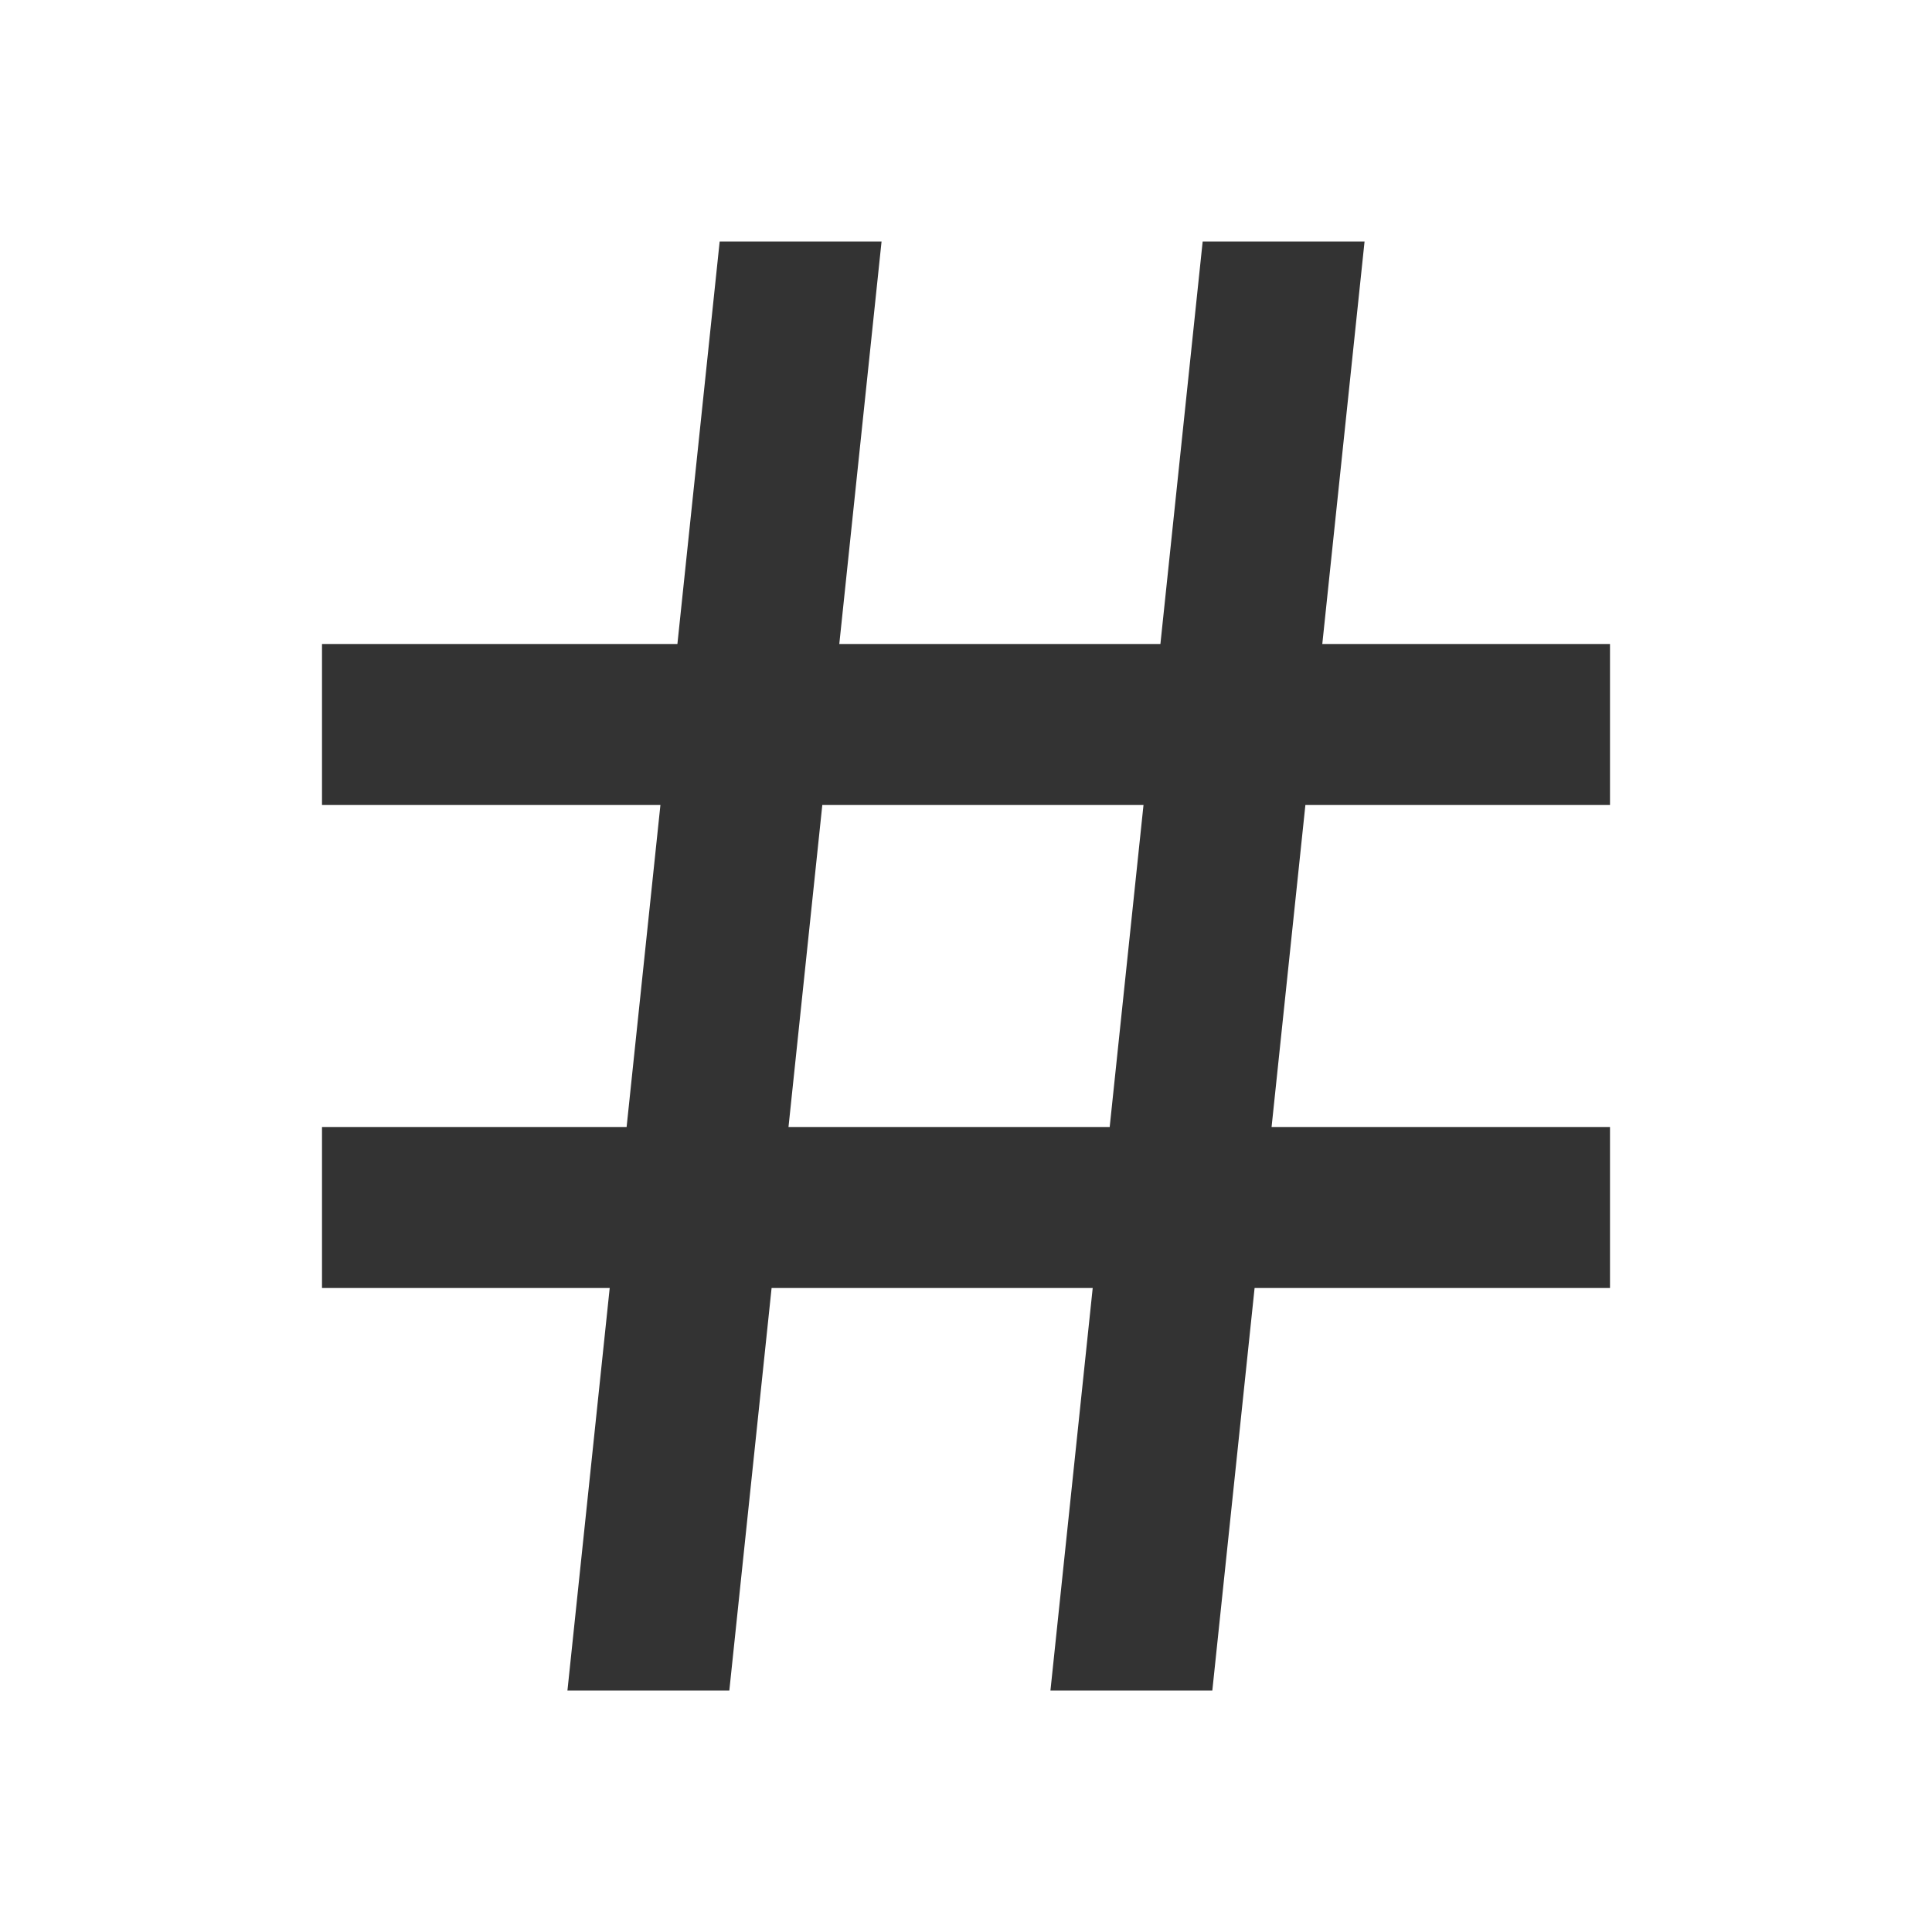
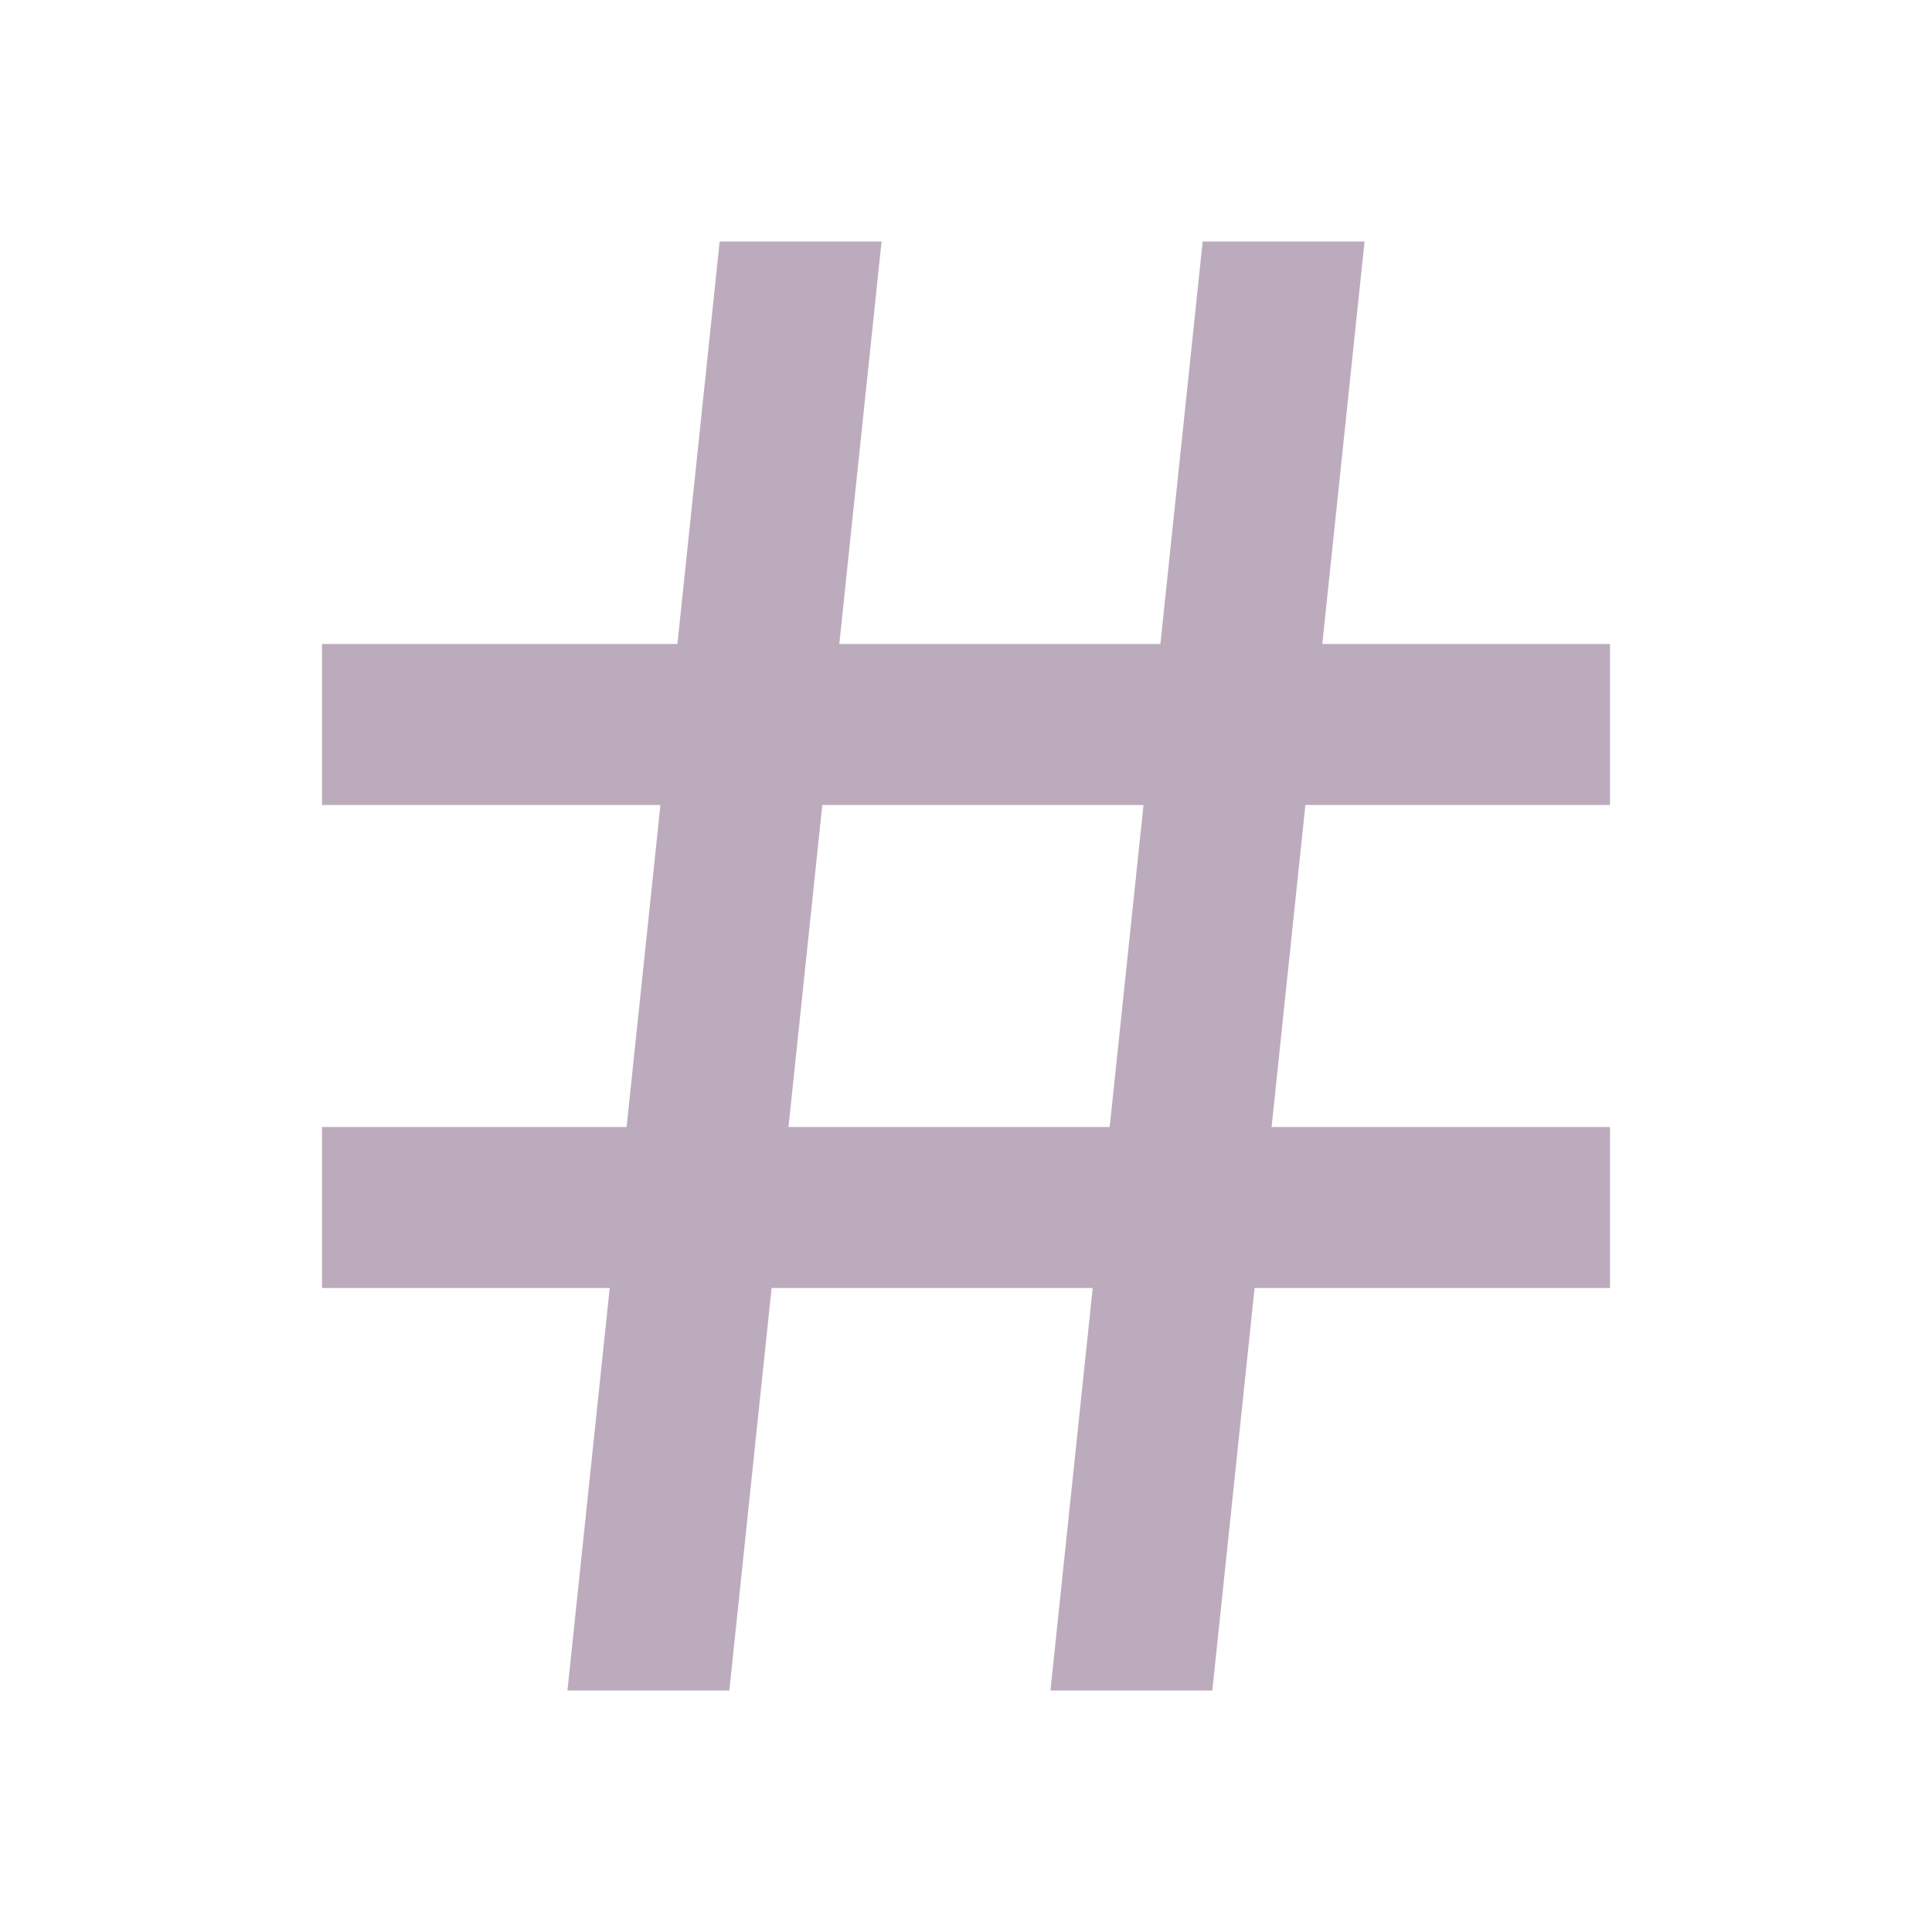
<svg xmlns="http://www.w3.org/2000/svg" class="icon" width="200px" height="200.00px" viewBox="0 0 1024 1024" version="1.1">
-   <path fill="#333333" d="M332.117 597.333l17.92-170.666h-179.37v-85.334H359.04L381.44 128h85.803l-22.4 213.333H615.04L637.44 128h85.803l-22.4 213.333h152.49v85.334h-161.45l-17.92 170.666h179.37v85.334H664.96L642.56 896h-85.803l22.4-213.333H408.96L386.56 896h-85.803l22.4-213.333h-152.49v-85.334h161.45z m85.803 0h170.24l17.92-170.666H435.84l-17.92 170.666z" />
+   <path fill="#bcabbc" d="M332.117 597.333l17.92-170.666h-179.37v-85.334H359.04L381.44 128h85.803l-22.4 213.333H615.04L637.44 128h85.803l-22.4 213.333h152.49v85.334h-161.45l-17.92 170.666h179.37v85.334H664.96L642.56 896h-85.803l22.4-213.333H408.96L386.56 896h-85.803l22.4-213.333h-152.49v-85.334h161.45z m85.803 0h170.24l17.92-170.666H435.84l-17.92 170.666z" />
</svg>
